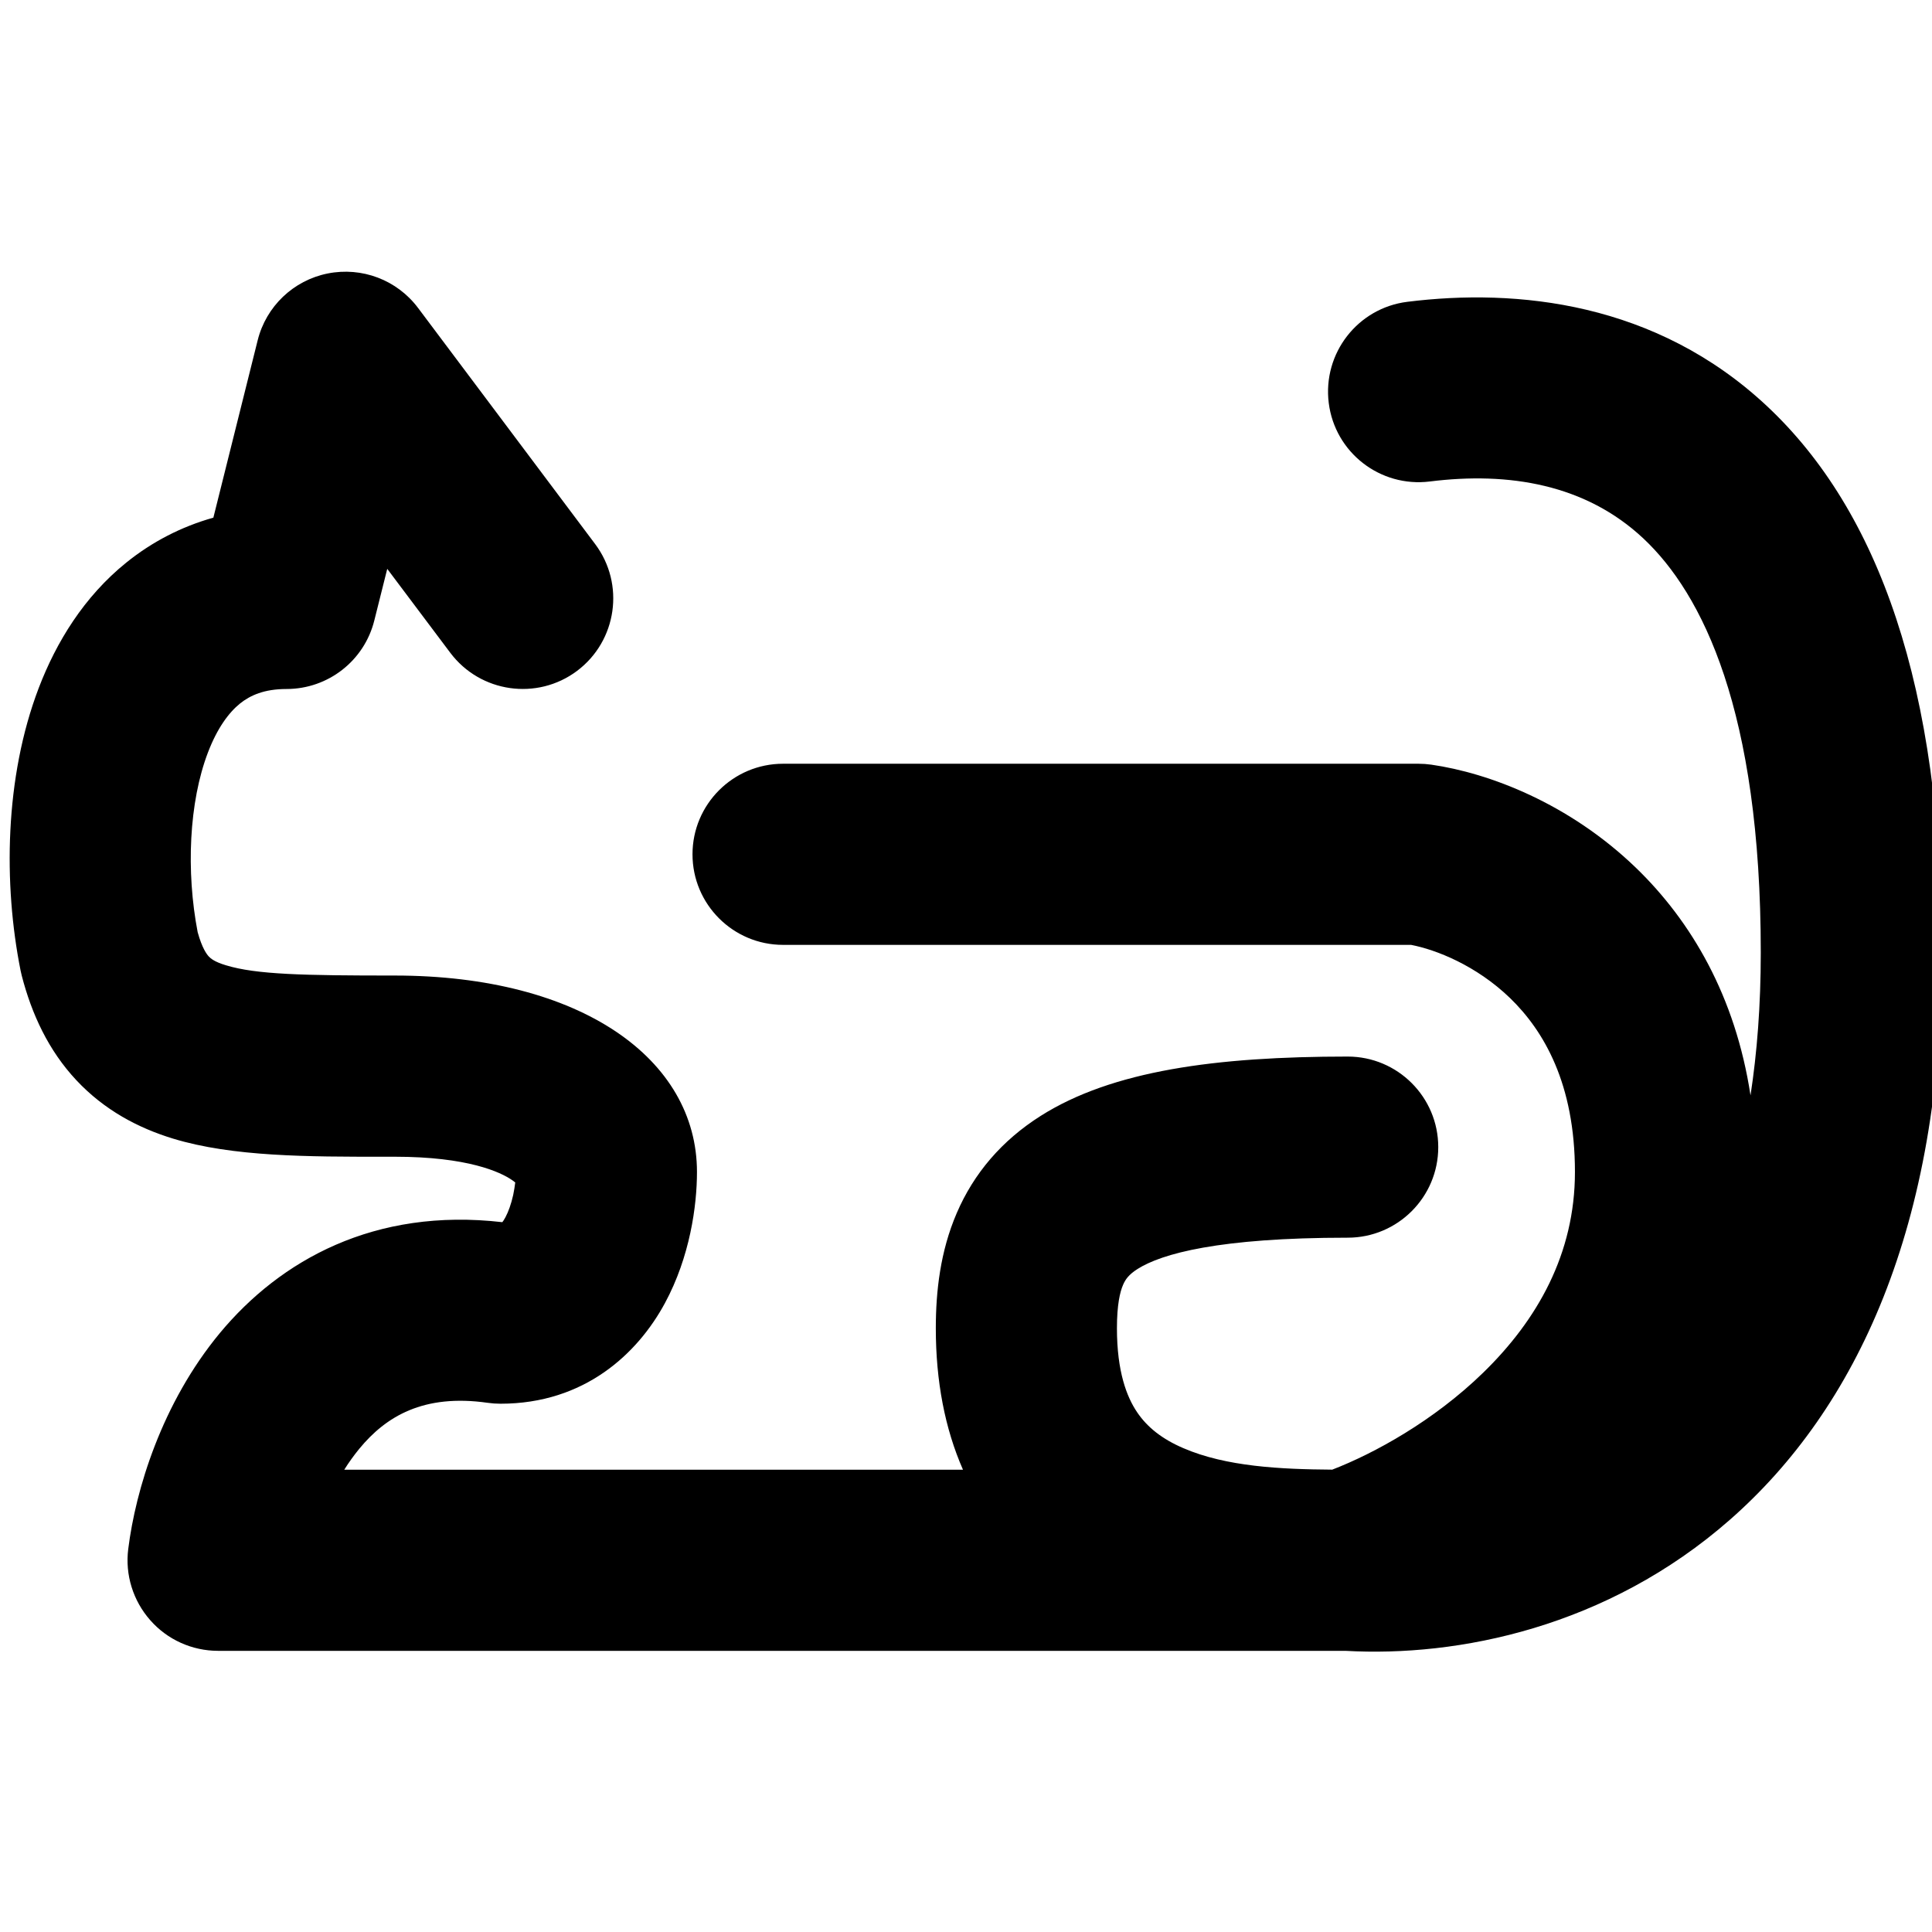
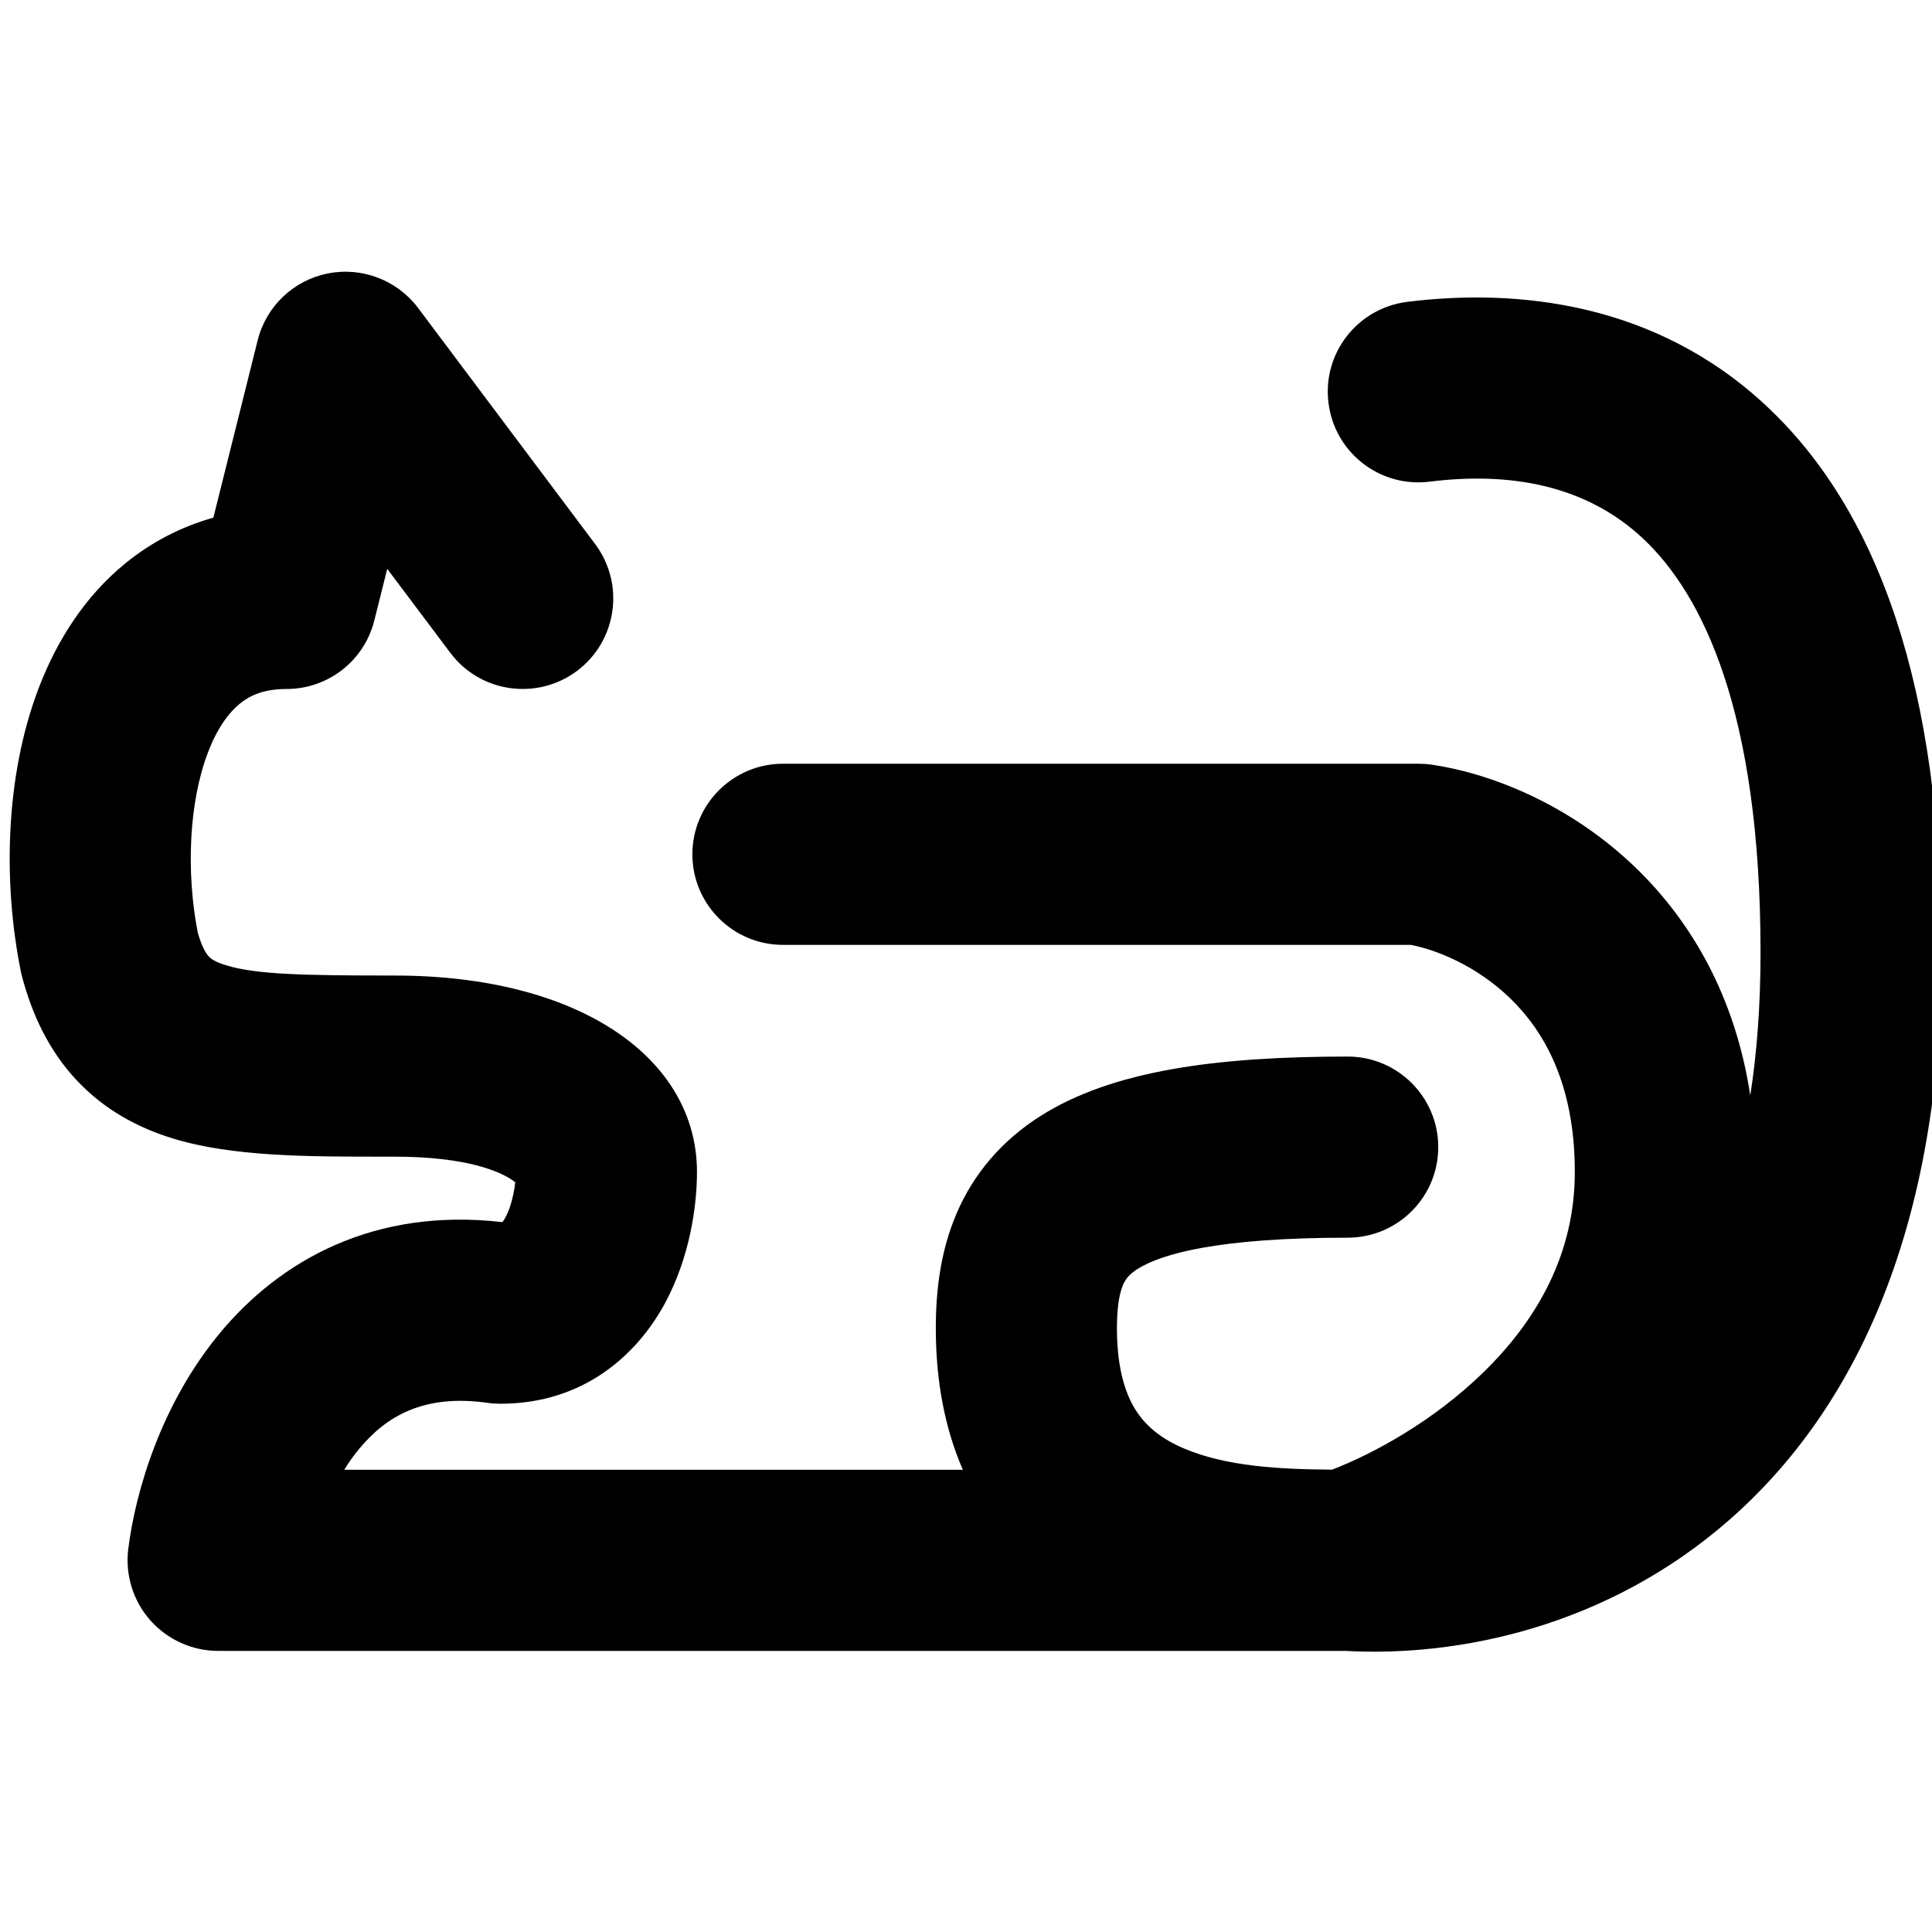
- <svg xmlns="http://www.w3.org/2000/svg" viewBox="0 0 16 16" fill="none" width="32" height="32">
-   <path fill="currentColor" d="M2.713 2.265C2.997 2.208 3.288 2.318 3.462 2.55l1.467 1.956c0.248 0.331 0.181 0.801-0.15 1.05-0.331 0.248-0.801 0.181-1.05-0.15L3.207 4.711 3.1 5.138C3.017 5.472 2.717 5.706 2.373 5.706c-0.186 0-0.301 0.053-0.385 0.12C1.895 5.901 1.799 6.03 1.722 6.232 1.565 6.643 1.54 7.216 1.637 7.72 1.674 7.854 1.713 7.904 1.729 7.921c0.014 0.015 0.045 0.044 0.142 0.073 0.252 0.077 0.645 0.085 1.397 0.085 1.544 0 2.504 0.692 2.504 1.627 0 0.279-0.058 0.703-0.266 1.087-0.225 0.416-0.664 0.832-1.361 0.832-0.035 0-0.071-25e-4-0.106-75e-4-0.532-0.076-0.843 0.113-1.063 0.38-0.045 0.055-0.087 0.113-0.125 0.174h5.124C7.825 11.83 7.75 11.438 7.75 11c0-0.306 0.037-0.637 0.173-0.953 0.142-0.331 0.375-0.603 0.696-0.806C9.21 8.867 10.069 8.75 11.161 8.75c0.414 0 0.75 0.336 0.75 0.75s-0.336 0.75-0.75 0.75c-1.069 0-1.541 0.133-1.74 0.259-0.074 0.047-0.101 0.087-0.12 0.131C9.275 10.699 9.25 10.806 9.25 11c0 0.361 0.082 0.569 0.166 0.694 0.084 0.125 0.207 0.223 0.384 0.299 0.354 0.153 0.805 0.175 1.233 0.178 0.347-0.134 0.839-0.403 1.25-0.803 0.447-0.435 0.76-0.983 0.76-1.662 0-0.732-0.259-1.171-0.538-1.441-0.28-0.27-0.612-0.4-0.819-0.44l-5.201 0c-0.414 0-0.75-0.336-0.75-0.75 0-0.414 0.336-0.75 0.75-0.75l5.262 0c0.035 0 0.071 25e-4 0.106 75e-4 0.48 0.069 1.142 0.321 1.694 0.853 0.461 0.445 0.825 1.067 0.95 1.886 0.054-0.352 0.085-0.745 0.085-1.183 0-2.005-0.484-2.97-0.971-3.428-0.479-0.45-1.115-0.555-1.77-0.473-0.411 0.051-0.786-0.24-0.837-0.651-0.051-0.411 0.24-0.786 0.651-0.837 0.904-0.113 2.06 0 2.984 0.869 0.915 0.861 1.444 2.315 1.444 4.521 0 2.267-0.709 3.776-1.755 4.695-1.018 0.894-2.256 1.14-3.186 1.087-5e-3 0-0.01 0-0.015 0-0.026 0-0.054 0-0.084 0H1.806c-0.215 0-0.42-0.092-0.562-0.254-0.142-0.161-0.209-0.376-0.182-0.589 0.061-0.49 0.277-1.207 0.759-1.789 0.501-0.603 1.28-1.04 2.339-0.918 61e-4-75e-4 0.015-0.02 0.026-0.041 0.024-0.045 0.047-0.108 0.064-0.184 79e-4-0.037 0.013-0.073 0.017-0.104-64e-4-52e-4-0.014-0.011-0.024-0.018-0.097-0.068-0.369-0.195-0.975-0.195-0.03 0-0.059 0-0.089 0-0.623 3e-4-1.252 7e-4-1.746-0.15-0.288-0.088-0.568-0.235-0.801-0.484-0.23-0.246-0.369-0.545-0.452-0.866-36e-4-0.014-68e-4-0.028-96e-4-0.042C0.028 7.324 0.037 6.441 0.321 5.697 0.466 5.318 0.695 4.942 1.046 4.659 1.258 4.488 1.5 4.362 1.767 4.287l0.367-1.469c0.07-0.281 0.296-0.496 0.579-0.553zM4.295 9.819c0 0-7e-4-9e-4-18e-4-27e-4 14e-4 17e-4 19e-4 26e-4 18e-4 27e-4z" />
+ <svg xmlns="http://www.w3.org/2000/svg" width="16" height="16" viewBox="0 0 16 16" fill="none">
+   <path fill-rule="nonzero" clip-rule="nonzero" d="M2.713 2.265C2.997 2.208 3.288 2.319 3.462 2.55L4.929 4.506C5.177 4.837 5.11 5.307 4.779 5.556C4.447 5.804 3.977 5.737 3.729 5.406L3.207 4.711L3.1 5.138C3.017 5.472 2.717 5.706 2.373 5.706C2.186 5.706 2.072 5.758 1.988 5.826C1.895 5.901 1.799 6.03 1.722 6.232C1.565 6.643 1.54 7.216 1.637 7.72C1.674 7.854 1.713 7.904 1.729 7.921C1.743 7.936 1.775 7.965 1.872 7.994C2.123 8.071 2.517 8.079 3.268 8.079C4.812 8.079 5.772 8.771 5.772 9.706C5.772 9.985 5.714 10.409 5.507 10.793C5.282 11.209 4.843 11.625 4.145 11.625C4.11 11.625 4.074 11.623 4.039 11.618C3.508 11.542 3.197 11.731 2.976 11.997C2.93 12.052 2.888 12.111 2.851 12.172H7.974C7.825 11.83 7.75 11.438 7.75 11C7.75 10.694 7.787 10.363 7.923 10.047C8.065 9.717 8.298 9.444 8.619 9.241C9.21 8.867 10.069 8.75 11.161 8.75C11.575 8.75 11.911 9.086 11.911 9.5C11.911 9.914 11.575 10.25 11.161 10.25C10.093 10.25 9.62 10.383 9.421 10.509C9.347 10.556 9.32 10.596 9.301 10.64C9.275 10.699 9.25 10.806 9.25 11C9.25 11.361 9.332 11.569 9.416 11.694C9.5 11.819 9.623 11.917 9.799 11.993C10.154 12.146 10.604 12.168 11.032 12.171C11.379 12.037 11.871 11.768 12.282 11.368C12.729 10.933 13.042 10.385 13.042 9.706C13.042 8.973 12.784 8.535 12.504 8.265C12.224 7.995 11.892 7.865 11.684 7.825H6.484C6.07 7.825 5.734 7.489 5.734 7.075C5.734 6.661 6.07 6.325 6.484 6.325H11.746C11.781 6.325 11.817 6.327 11.852 6.332C12.332 6.401 12.994 6.653 13.546 7.186C14.007 7.631 14.37 8.253 14.495 9.072C14.55 8.72 14.58 8.327 14.58 7.889C14.58 5.885 14.096 4.92 13.609 4.462C13.13 4.011 12.493 3.907 11.839 3.989C11.428 4.04 11.053 3.749 11.002 3.337C10.95 2.926 11.242 2.552 11.653 2.5C12.557 2.387 13.713 2.5 14.636 3.369C15.551 4.229 16.08 5.684 16.08 7.889C16.08 10.156 15.371 11.666 14.325 12.584C13.307 13.478 12.069 13.724 11.139 13.672C11.134 13.672 11.129 13.672 11.124 13.672C11.098 13.672 11.07 13.672 11.04 13.672H1.806C1.591 13.672 1.387 13.579 1.244 13.418C1.102 13.257 1.036 13.042 1.062 12.829C1.124 12.338 1.339 11.621 1.821 11.04C2.322 10.436 3.101 9.999 4.16 10.121C4.167 10.114 4.176 10.101 4.187 10.08C4.211 10.035 4.234 9.972 4.25 9.896C4.258 9.859 4.264 9.823 4.267 9.791C4.261 9.786 4.253 9.78 4.244 9.774C4.146 9.706 3.875 9.579 3.268 9.579C3.238 9.579 3.209 9.579 3.179 9.579C2.556 9.579 1.928 9.58 1.434 9.429C1.146 9.341 0.865 9.193 0.633 8.944C0.403 8.698 0.264 8.399 0.18 8.078C0.177 8.065 0.173 8.051 0.171 8.037C0.028 7.324 0.037 6.441 0.321 5.697C0.466 5.318 0.695 4.942 1.046 4.659C1.258 4.488 1.5 4.362 1.767 4.287L2.134 2.818C2.204 2.537 2.43 2.322 2.713 2.265ZM4.296 9.819C4.295 9.819 4.295 9.819 4.294 9.817C4.295 9.819 4.296 9.819 4.296 9.819Z" fill="black" />
</svg>
